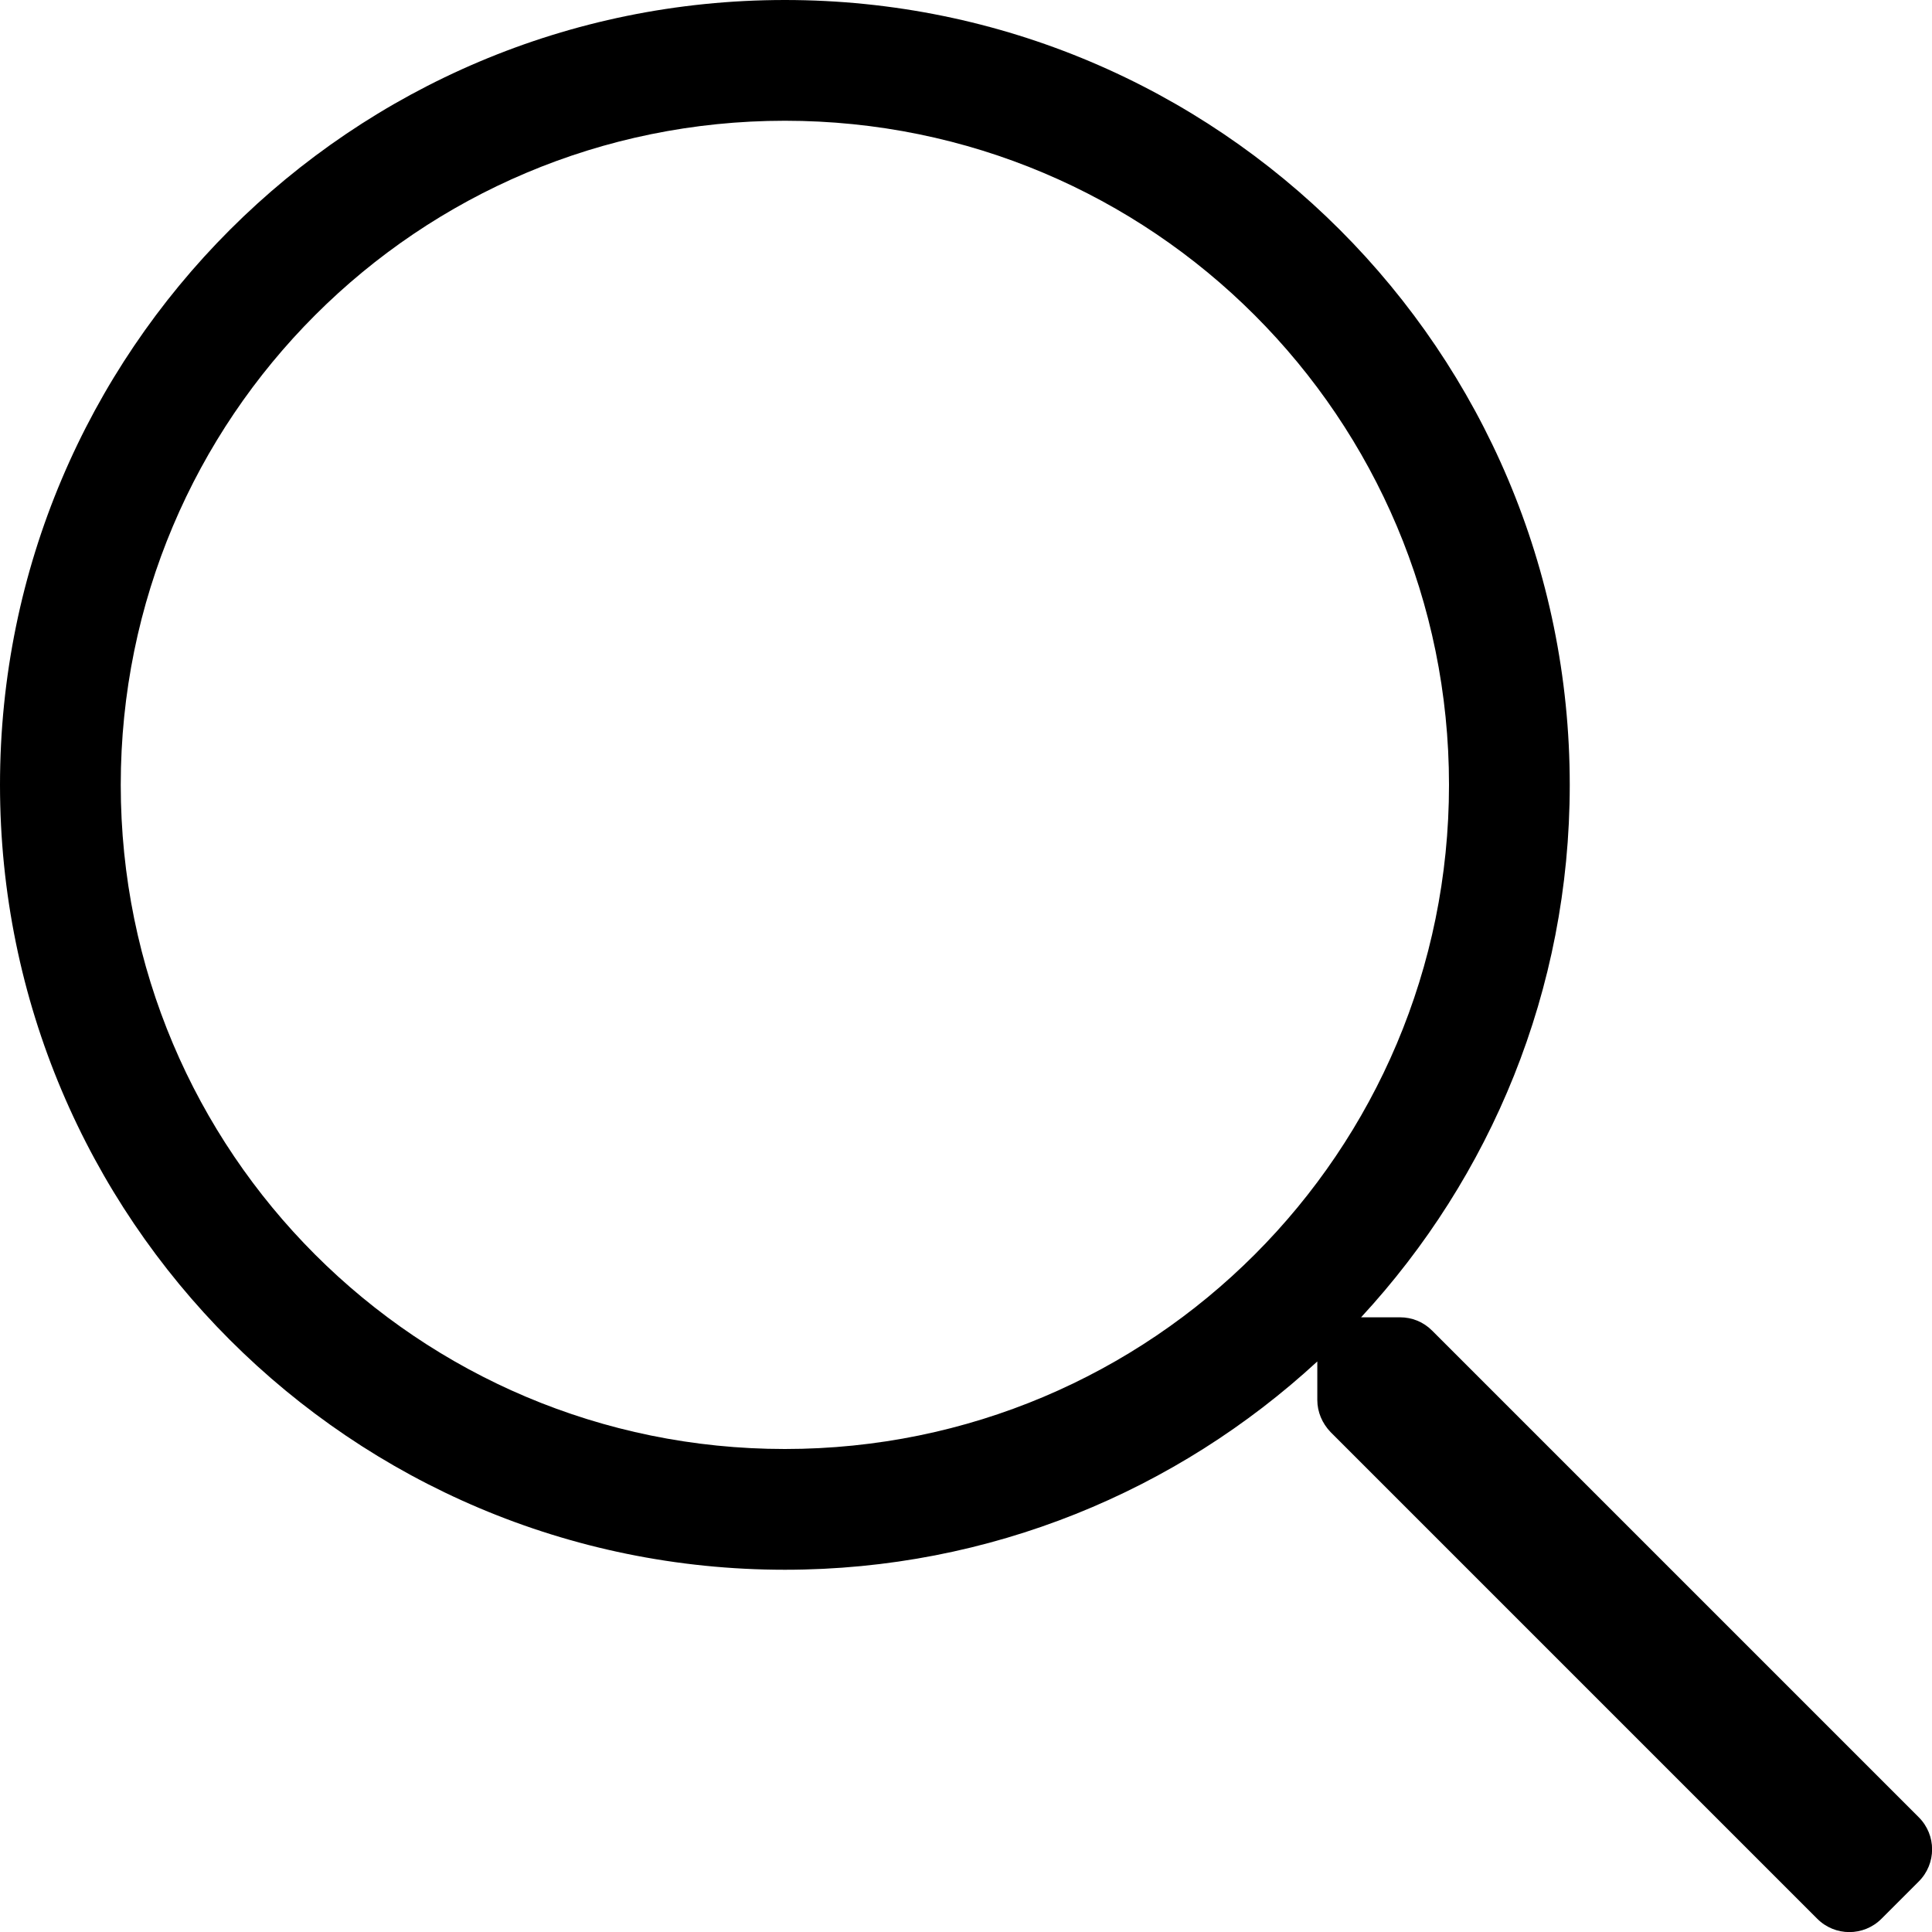
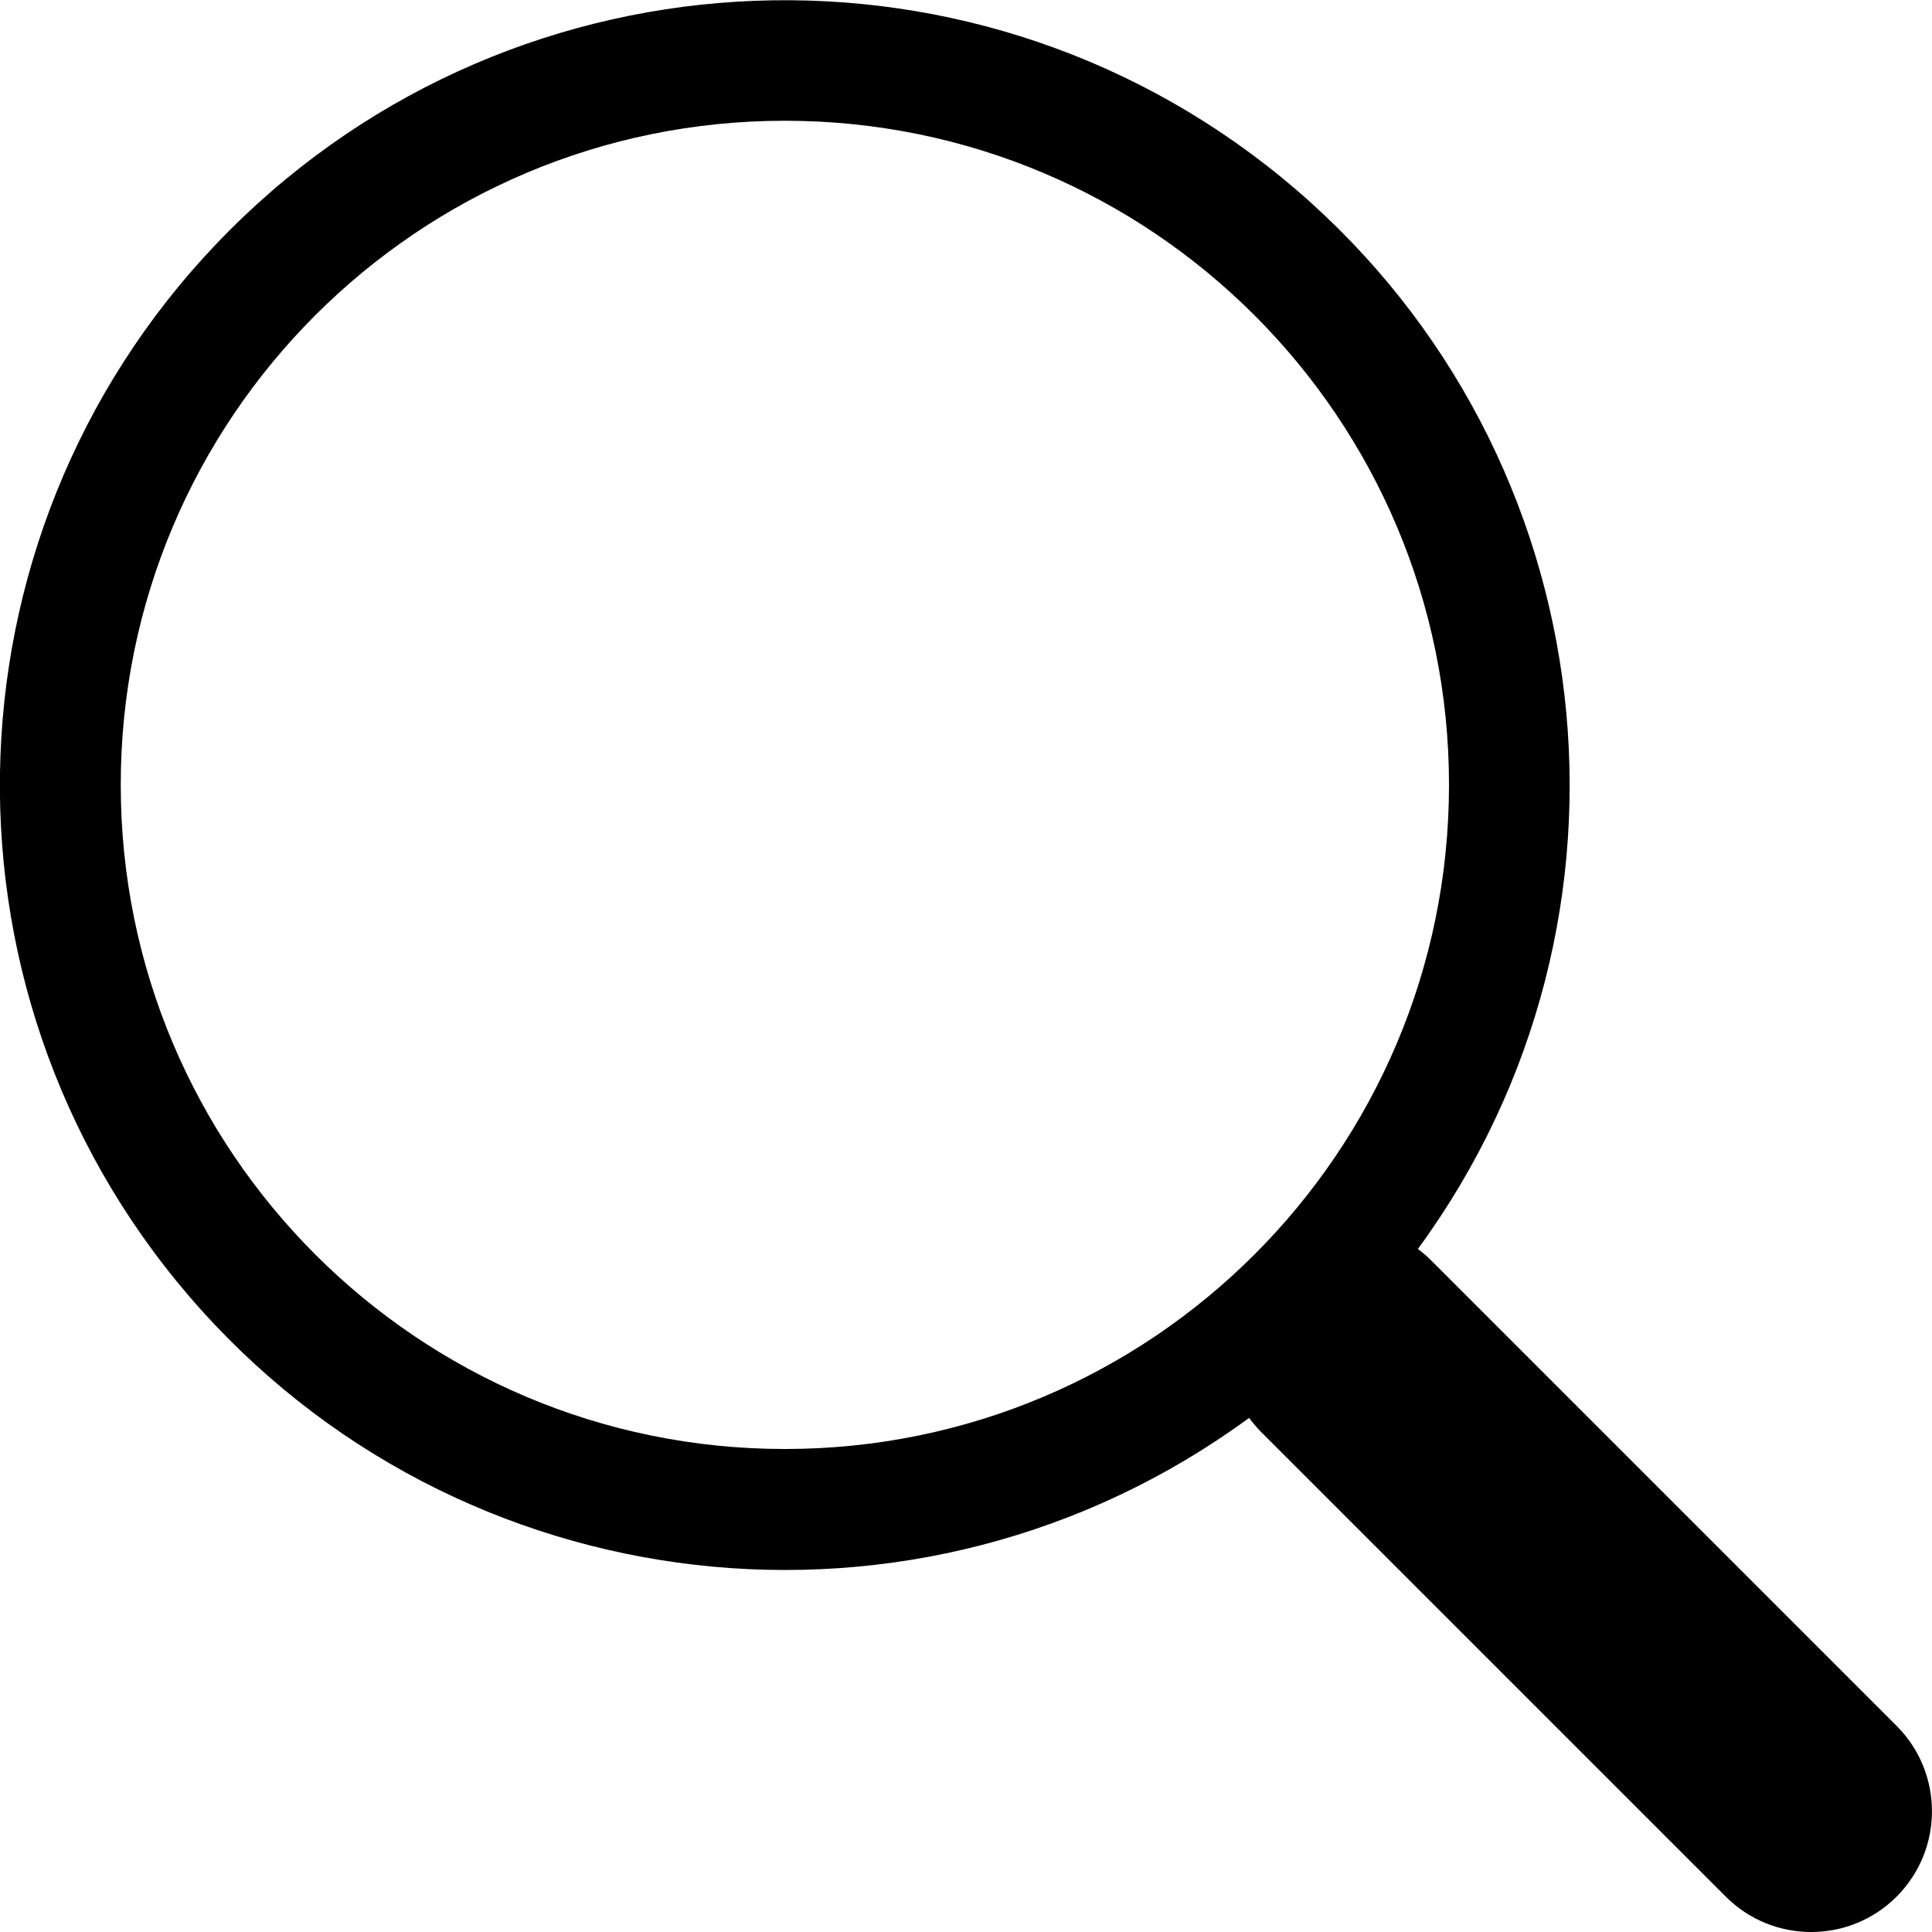
- <svg xmlns="http://www.w3.org/2000/svg" viewBox="0 0 512 512">
-   <path d="M508.5 481.6l-129-129c-2.3-2.3-5.3-3.5-8.5-3.5h-10.3C395 312 416 262.5 416 208 416 93.1 322.9 0 208 0S0 93.1 0 208s93.1 208 208 208c54.5 0 104-21 141.1-55.2V371c0 3.2 1.3 6.2 3.5 8.5l129 129c4.7 4.7 12.3 4.7 17 0l9.9-9.9c4.7-4.7 4.7-12.3 0-17zM208 384c-97.3 0-176-78.7-176-176S110.7 32 208 32s176 78.7 176 176-78.7 176-176 176z" />
+ <svg xmlns="http://www.w3.org/2000/svg" width="16" height="16" fill="currentColor" class="bi bi-search" viewBox="0 0 16 16">
+   <path d="M11.742 10.344a6.5 6.5 0 1 0-1.397 1.398h-.001c.03.04.062.078.098.115l3.85 3.85a1 1 0 0 0 1.415-1.414l-3.85-3.85a1.007 1.007 0 0 0-.115-.1zM12 6.5a5.5 5.5 0 1 1-11 0 5.5 5.5 0 0 1 11 0z" />
</svg>
